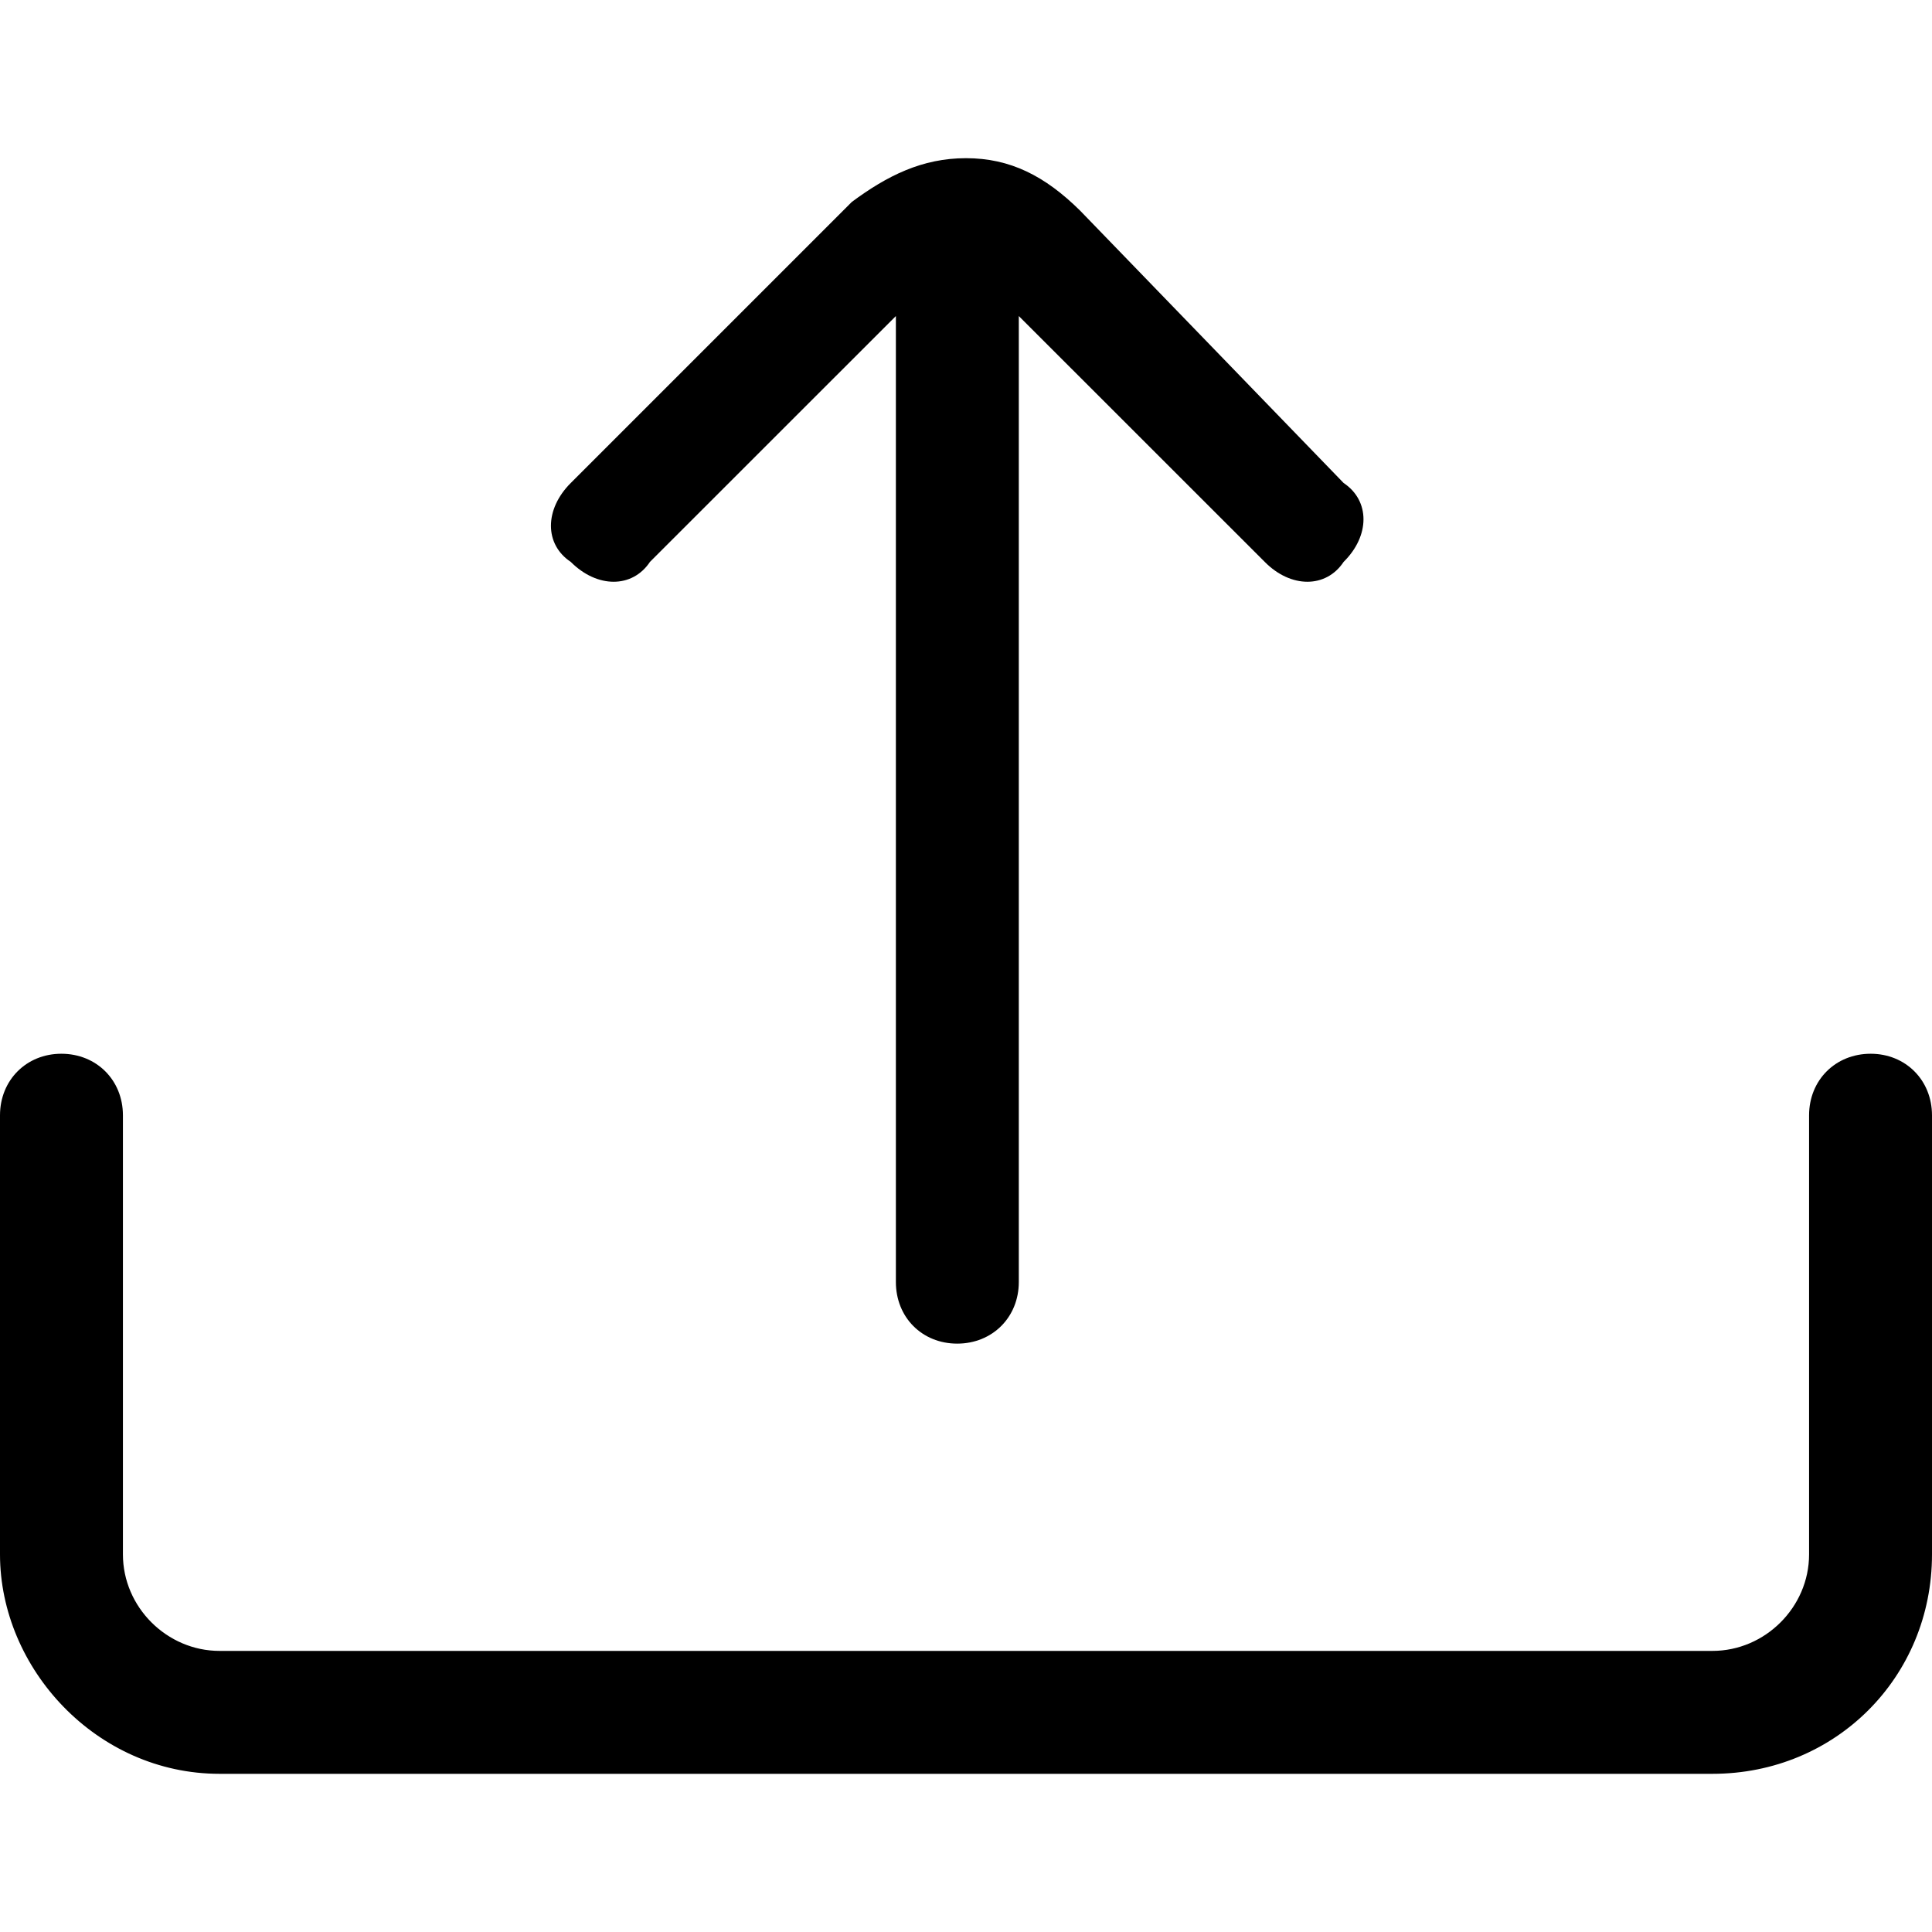
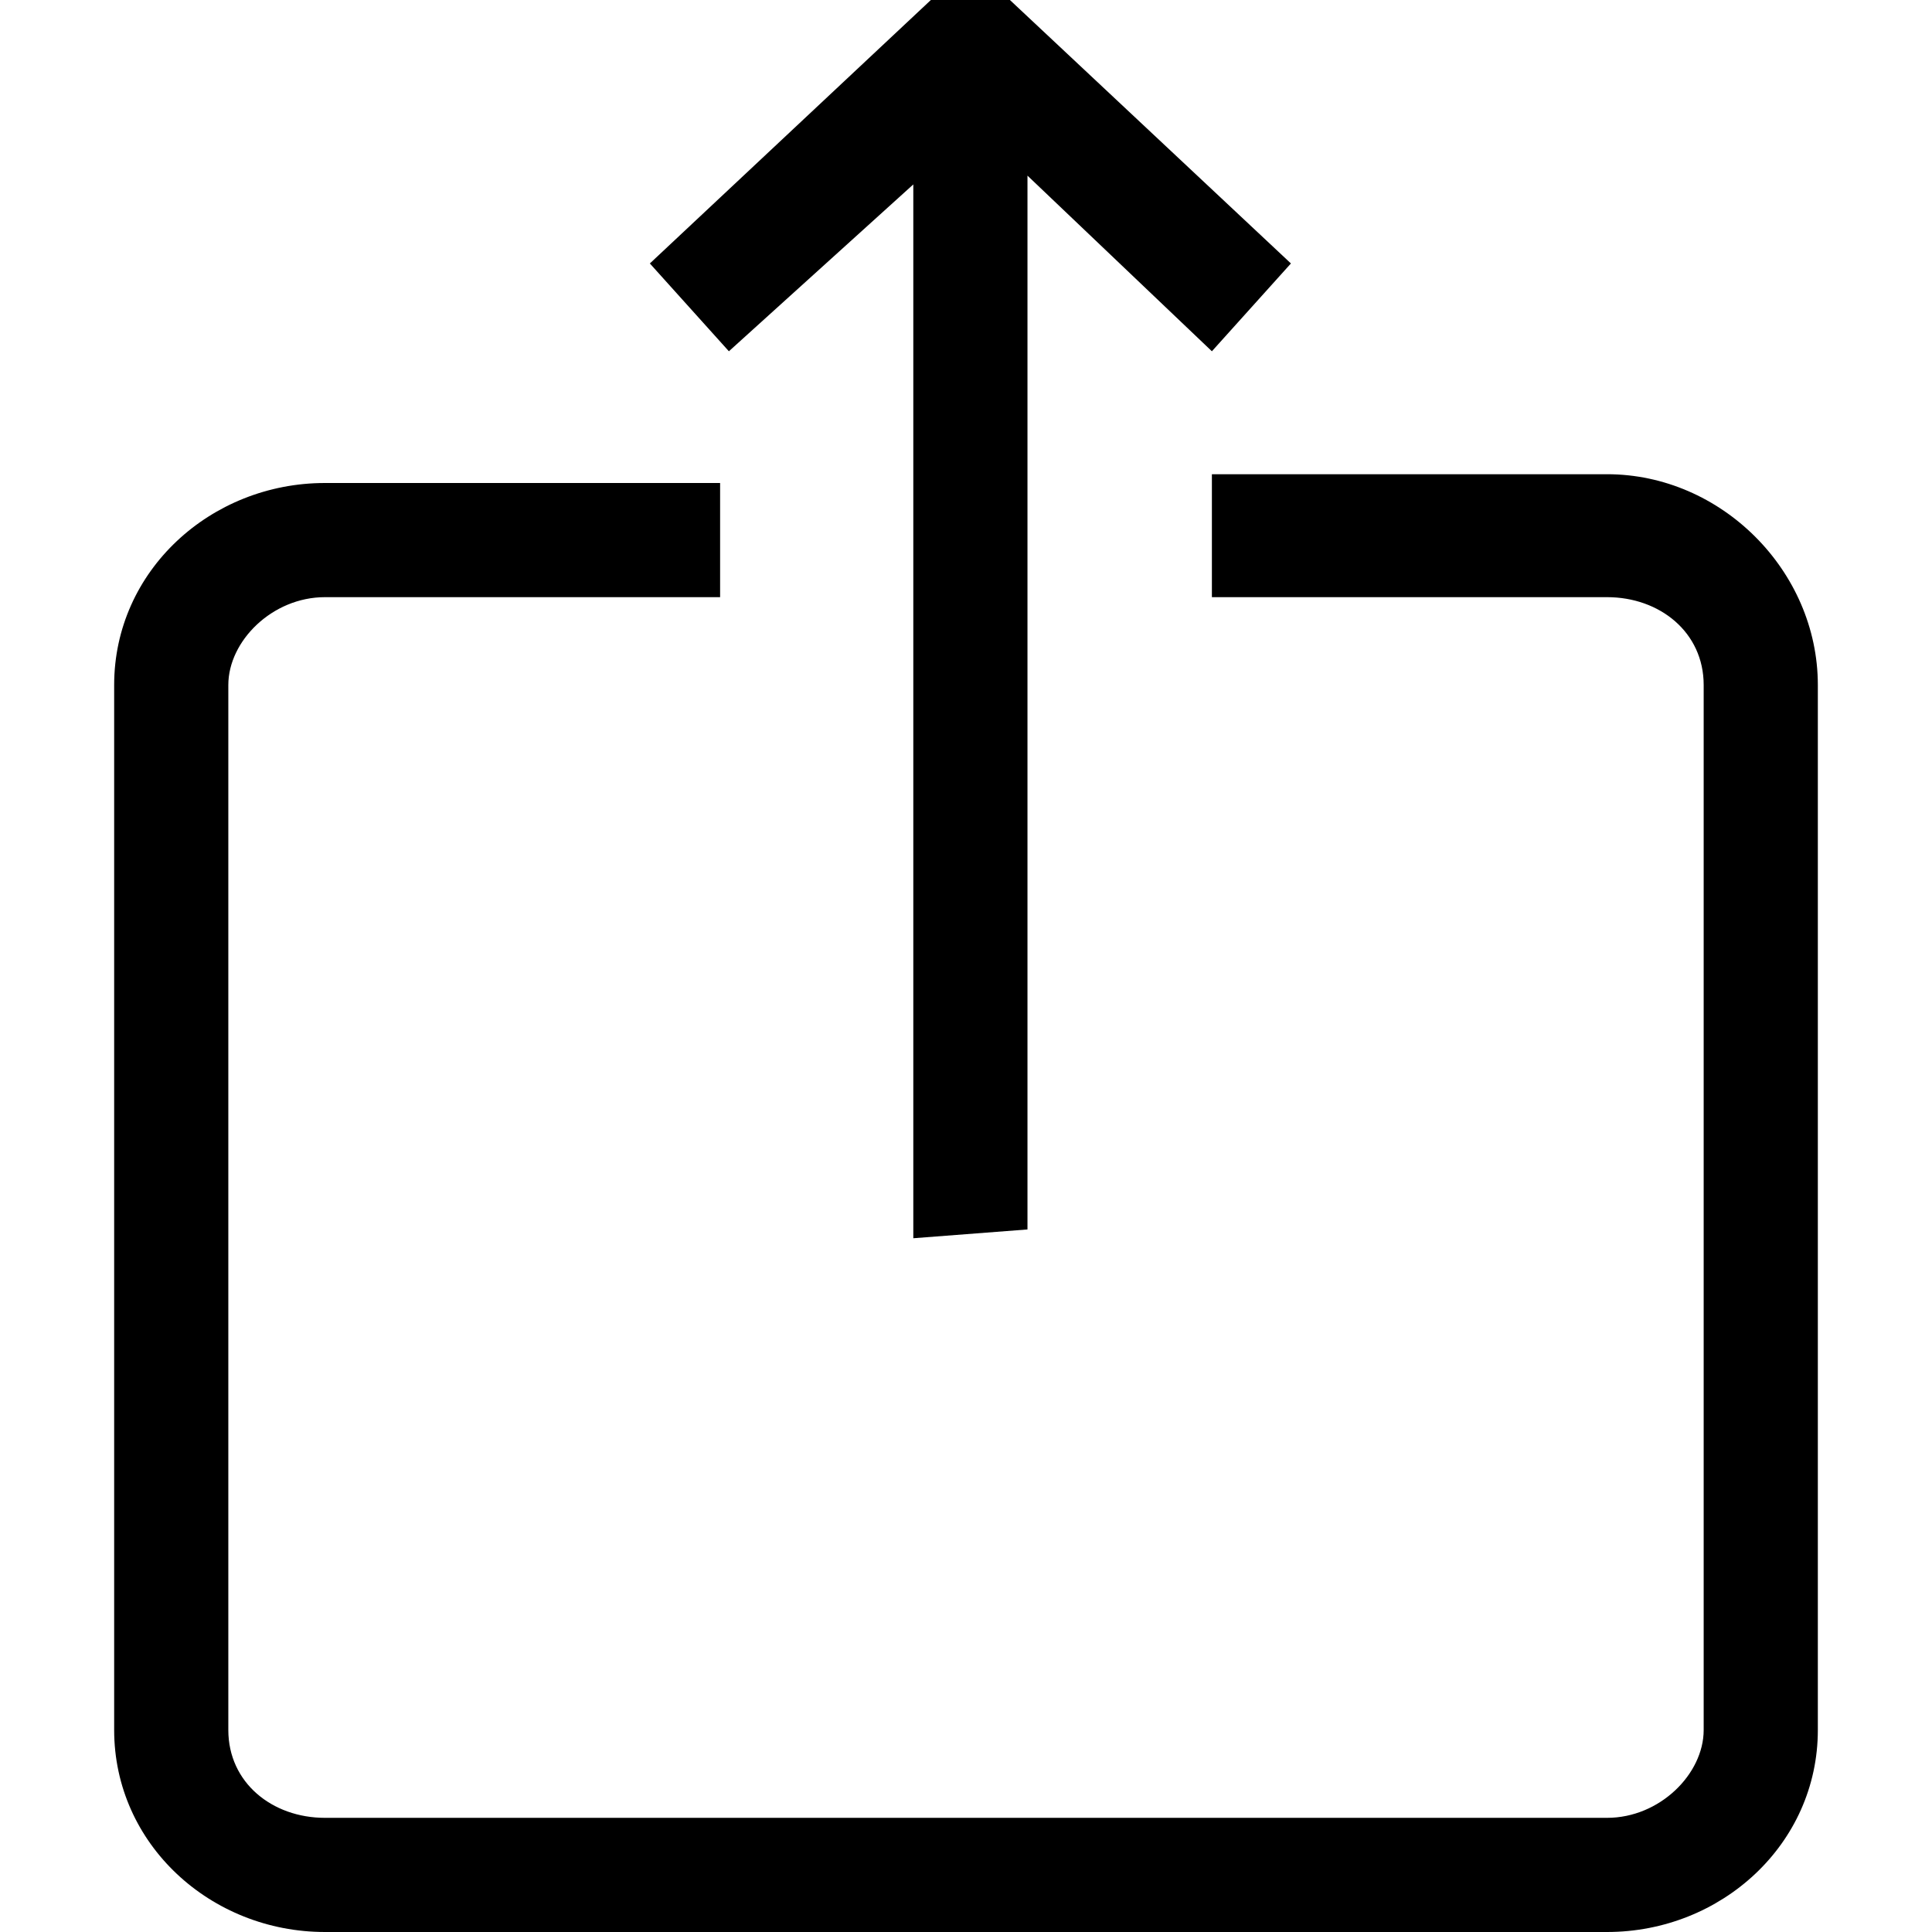
- <svg xmlns="http://www.w3.org/2000/svg" width="24pt" height="24pt" viewBox="0 0 24 24" version="1.1">
-   <g id="surface1">
-     <path style=" stroke:none;fill-rule:nonzero;fill:rgb(0%,0%,0%);fill-opacity:1;" d="M 24 13.855 L 24 19.309 C 24 20.836 22.801 22.035 21.273 22.035 L 2.727 22.035 C 1.199 22.035 0 20.727 0 19.309 L 0 13.855 C 0 13.418 0.328 13.09 0.762 13.09 C 1.199 13.09 1.527 13.418 1.527 13.855 L 1.527 19.309 C 1.527 19.965 2.074 20.508 2.727 20.508 L 21.273 20.508 C 21.926 20.508 22.473 19.965 22.473 19.309 L 22.473 13.855 C 22.473 13.418 22.801 13.09 23.238 13.09 C 23.672 13.09 24 13.418 24 13.855 Z M 13.418 2.617 C 12.98 2.184 12.547 1.965 12 1.965 C 11.453 1.965 11.02 2.184 10.582 2.508 L 7.09 6 C 6.762 6.328 6.762 6.762 7.09 6.98 C 7.418 7.309 7.855 7.309 8.074 6.98 L 11.129 3.926 L 11.129 15.926 C 11.129 16.363 11.453 16.691 11.891 16.691 C 12.328 16.691 12.656 16.363 12.656 15.926 L 12.656 3.926 L 15.711 6.98 C 16.035 7.309 16.473 7.309 16.691 6.98 C 17.02 6.656 17.02 6.219 16.691 6 Z M 13.418 2.617 " />
-   </g>
+ <svg xmlns="http://www.w3.org/2000/svg" version="1.1" id="Layer_1" x="0px" y="0px" viewBox="0 0 22 22" style="enable-background:new 0 0 22 22;" xml:space="preserve">
+   <path d="M20.7,7.8v11.9c0,1.3-1.1,2.3-2.4,2.3H3.7c-1.3,0-2.4-1-2.4-2.3V7.8c0-1.3,1.1-2.3,2.4-2.3h4.5v1.3H3.7  c-0.6,0-1.1,0.5-1.1,1v11.9c0,0.6,0.5,1,1.1,1h14.6c0.6,0,1.1-0.5,1.1-1V7.8c0-0.6-0.5-1-1.1-1h-4.5V5.4h4.5  C19.6,5.4,20.7,6.5,20.7,7.8z M10.4,2.1v12l1.3-0.1v-12l2.1,2l0.9-1l-3.2-3c-0.3-0.3-0.7-0.3-0.9,0l-3.2,3l0.9,1L10.4,2.1z" />
</svg>
